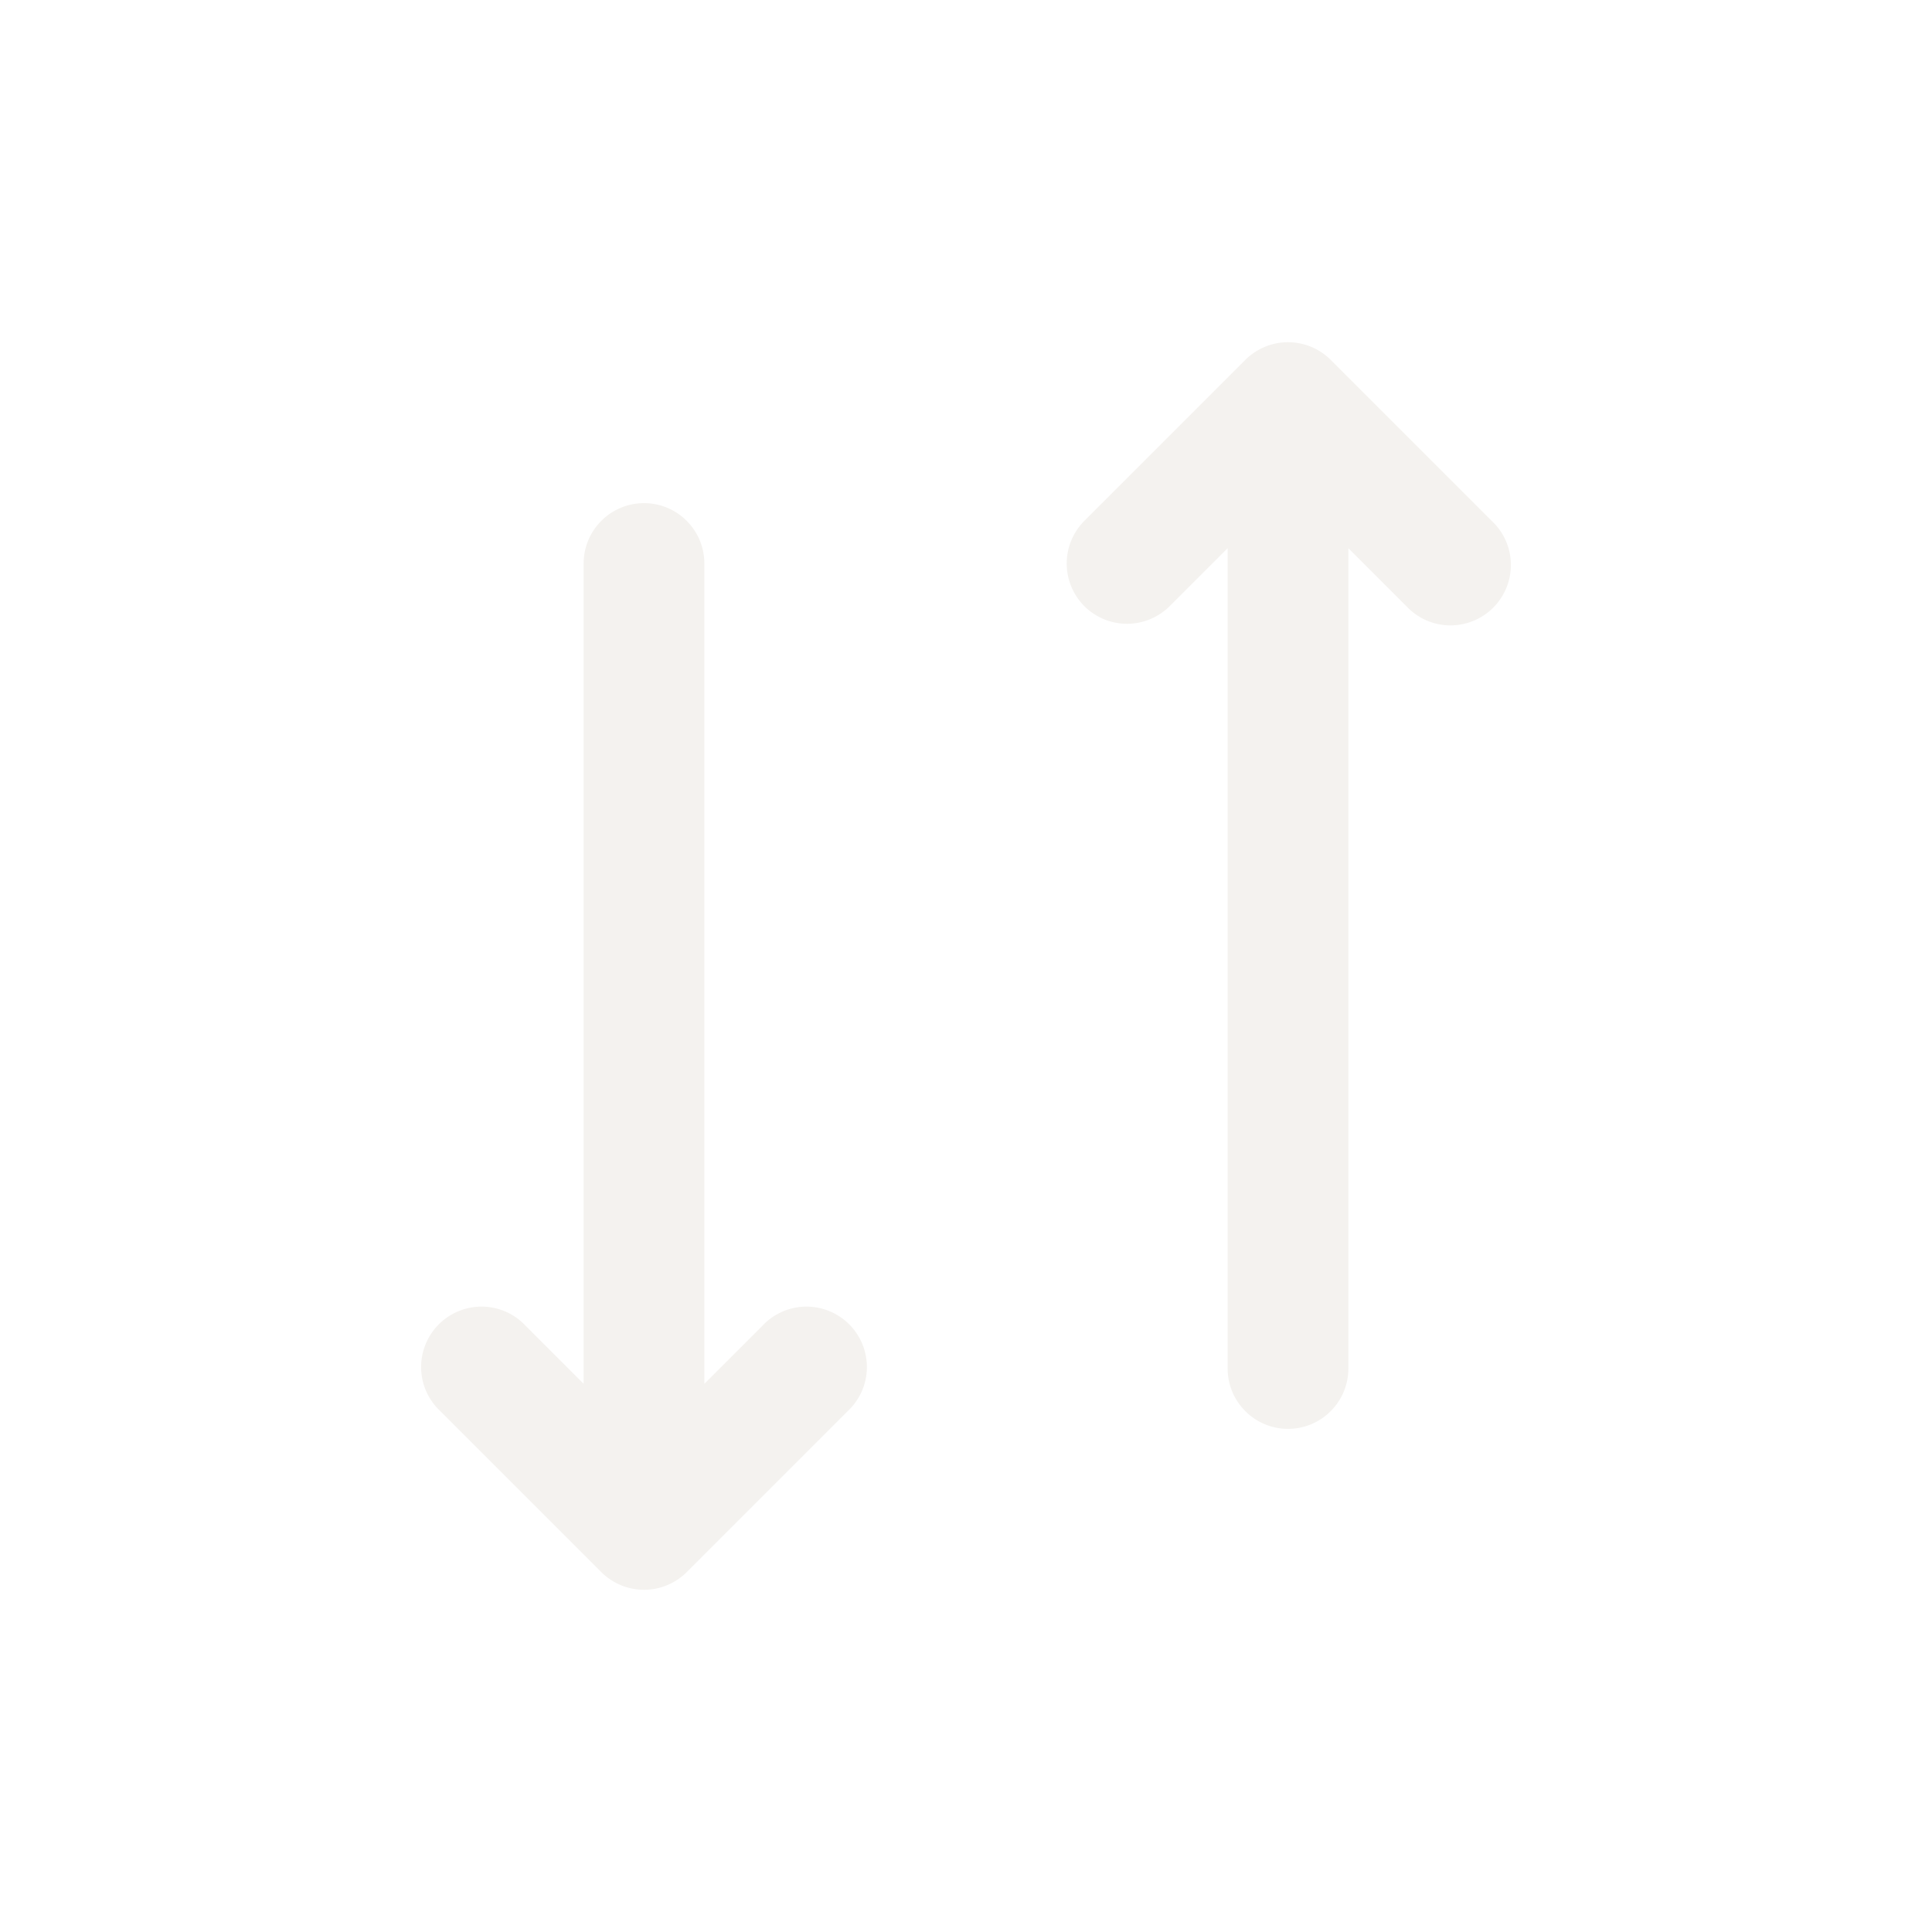
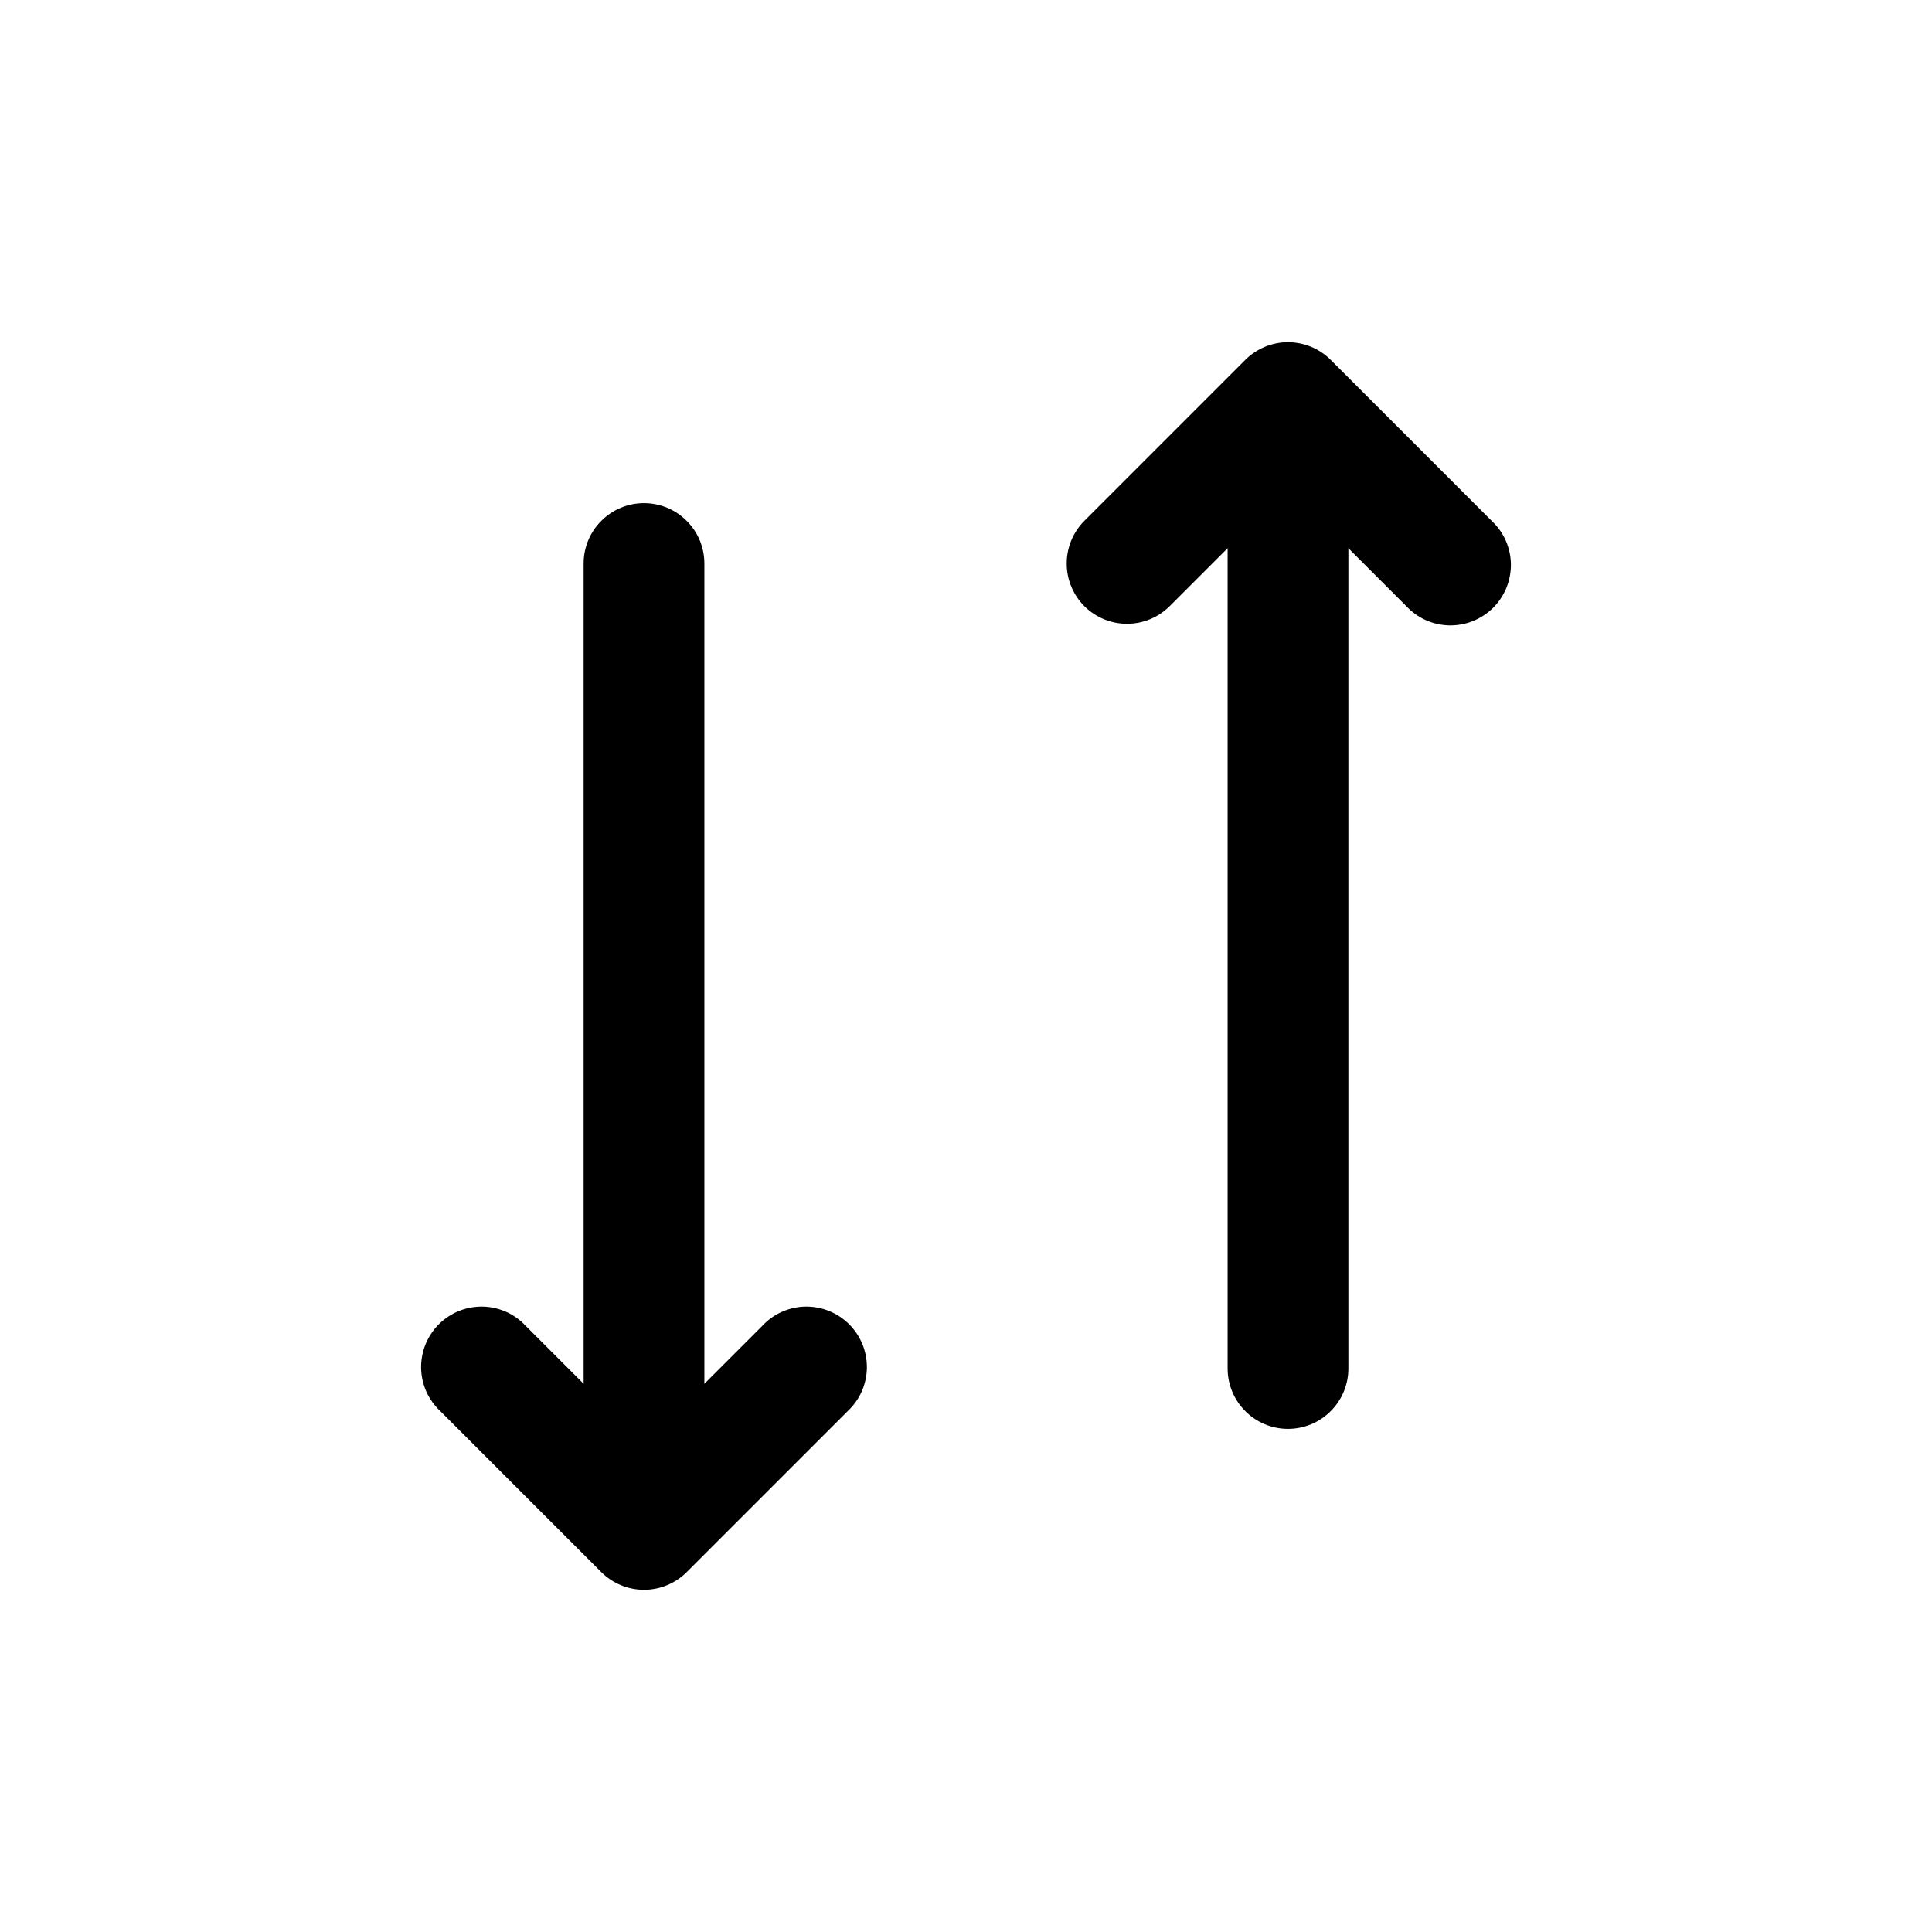
<svg xmlns="http://www.w3.org/2000/svg" width="24" height="24" viewBox="0 0 24 24" fill="currentColor">
-   <path d="M13.47 7.53C13.611 7.67 13.801 7.749 14 7.749C14.199 7.749 14.389 7.67 14.53 7.53L15.25 6.81V17C15.25 17.199 15.329 17.39 15.47 17.53C15.61 17.671 15.801 17.75 16 17.75C16.199 17.75 16.39 17.671 16.53 17.53C16.671 17.39 16.75 17.199 16.75 17V6.81L17.47 7.53C17.539 7.604 17.622 7.663 17.713 7.704C17.805 7.745 17.905 7.767 18.006 7.769C18.106 7.77 18.206 7.752 18.3 7.714C18.393 7.676 18.478 7.62 18.549 7.549C18.62 7.478 18.676 7.393 18.714 7.3C18.752 7.206 18.77 7.106 18.769 7.005C18.767 6.905 18.745 6.805 18.704 6.713C18.663 6.621 18.604 6.539 18.53 6.47L16.53 4.47C16.389 4.33 16.199 4.251 16 4.251C15.801 4.251 15.611 4.33 15.47 4.47L13.47 6.47C13.33 6.611 13.251 6.801 13.251 7C13.251 7.199 13.33 7.389 13.47 7.53ZM8.75 17.19L9.47 16.47C9.539 16.396 9.621 16.337 9.713 16.296C9.805 16.255 9.905 16.233 10.005 16.231C10.106 16.23 10.206 16.248 10.3 16.286C10.393 16.324 10.478 16.38 10.549 16.451C10.62 16.522 10.676 16.607 10.714 16.7C10.752 16.794 10.77 16.894 10.769 16.994C10.767 17.095 10.745 17.195 10.704 17.287C10.663 17.378 10.604 17.461 10.53 17.53L8.53 19.53C8.389 19.67 8.199 19.749 8 19.749C7.801 19.749 7.611 19.67 7.47 19.53L5.47 17.53C5.396 17.461 5.337 17.378 5.296 17.287C5.255 17.195 5.233 17.095 5.231 16.994C5.23 16.894 5.248 16.794 5.286 16.7C5.324 16.607 5.38 16.522 5.451 16.451C5.522 16.38 5.607 16.324 5.7 16.286C5.794 16.248 5.894 16.23 5.995 16.231C6.095 16.233 6.195 16.255 6.287 16.296C6.379 16.337 6.461 16.396 6.53 16.47L7.25 17.19V7C7.25 6.801 7.329 6.61 7.47 6.47C7.61 6.329 7.801 6.25 8 6.25C8.199 6.25 8.39 6.329 8.53 6.47C8.671 6.61 8.75 6.801 8.75 7V17.19Z" fill="#F4F2EF" />
+   <path d="M13.47 7.53C13.611 7.67 13.801 7.749 14 7.749C14.199 7.749 14.389 7.67 14.53 7.53L15.25 6.81V17C15.25 17.199 15.329 17.39 15.47 17.53C15.61 17.671 15.801 17.75 16 17.75C16.199 17.75 16.39 17.671 16.53 17.53C16.671 17.39 16.75 17.199 16.75 17V6.81L17.47 7.53C17.539 7.604 17.622 7.663 17.713 7.704C17.805 7.745 17.905 7.767 18.006 7.769C18.106 7.77 18.206 7.752 18.3 7.714C18.393 7.676 18.478 7.62 18.549 7.549C18.62 7.478 18.676 7.393 18.714 7.3C18.752 7.206 18.77 7.106 18.769 7.005C18.767 6.905 18.745 6.805 18.704 6.713C18.663 6.621 18.604 6.539 18.53 6.47L16.53 4.47C16.389 4.33 16.199 4.251 16 4.251C15.801 4.251 15.611 4.33 15.47 4.47L13.47 6.47C13.33 6.611 13.251 6.801 13.251 7C13.251 7.199 13.33 7.389 13.47 7.53ZM8.75 17.19L9.47 16.47C9.539 16.396 9.621 16.337 9.713 16.296C9.805 16.255 9.905 16.233 10.005 16.231C10.106 16.23 10.206 16.248 10.3 16.286C10.393 16.324 10.478 16.38 10.549 16.451C10.62 16.522 10.676 16.607 10.714 16.7C10.752 16.794 10.77 16.894 10.769 16.994C10.767 17.095 10.745 17.195 10.704 17.287C10.663 17.378 10.604 17.461 10.53 17.53L8.53 19.53C8.389 19.67 8.199 19.749 8 19.749C7.801 19.749 7.611 19.67 7.47 19.53L5.47 17.53C5.396 17.461 5.337 17.378 5.296 17.287C5.255 17.195 5.233 17.095 5.231 16.994C5.23 16.894 5.248 16.794 5.286 16.7C5.324 16.607 5.38 16.522 5.451 16.451C5.522 16.38 5.607 16.324 5.7 16.286C5.794 16.248 5.894 16.23 5.995 16.231C6.095 16.233 6.195 16.255 6.287 16.296C6.379 16.337 6.461 16.396 6.53 16.47L7.25 17.19V7C7.25 6.801 7.329 6.61 7.47 6.47C7.61 6.329 7.801 6.25 8 6.25C8.199 6.25 8.39 6.329 8.53 6.47C8.671 6.61 8.75 6.801 8.75 7V17.19Z" fill="currentColor" />
</svg>
